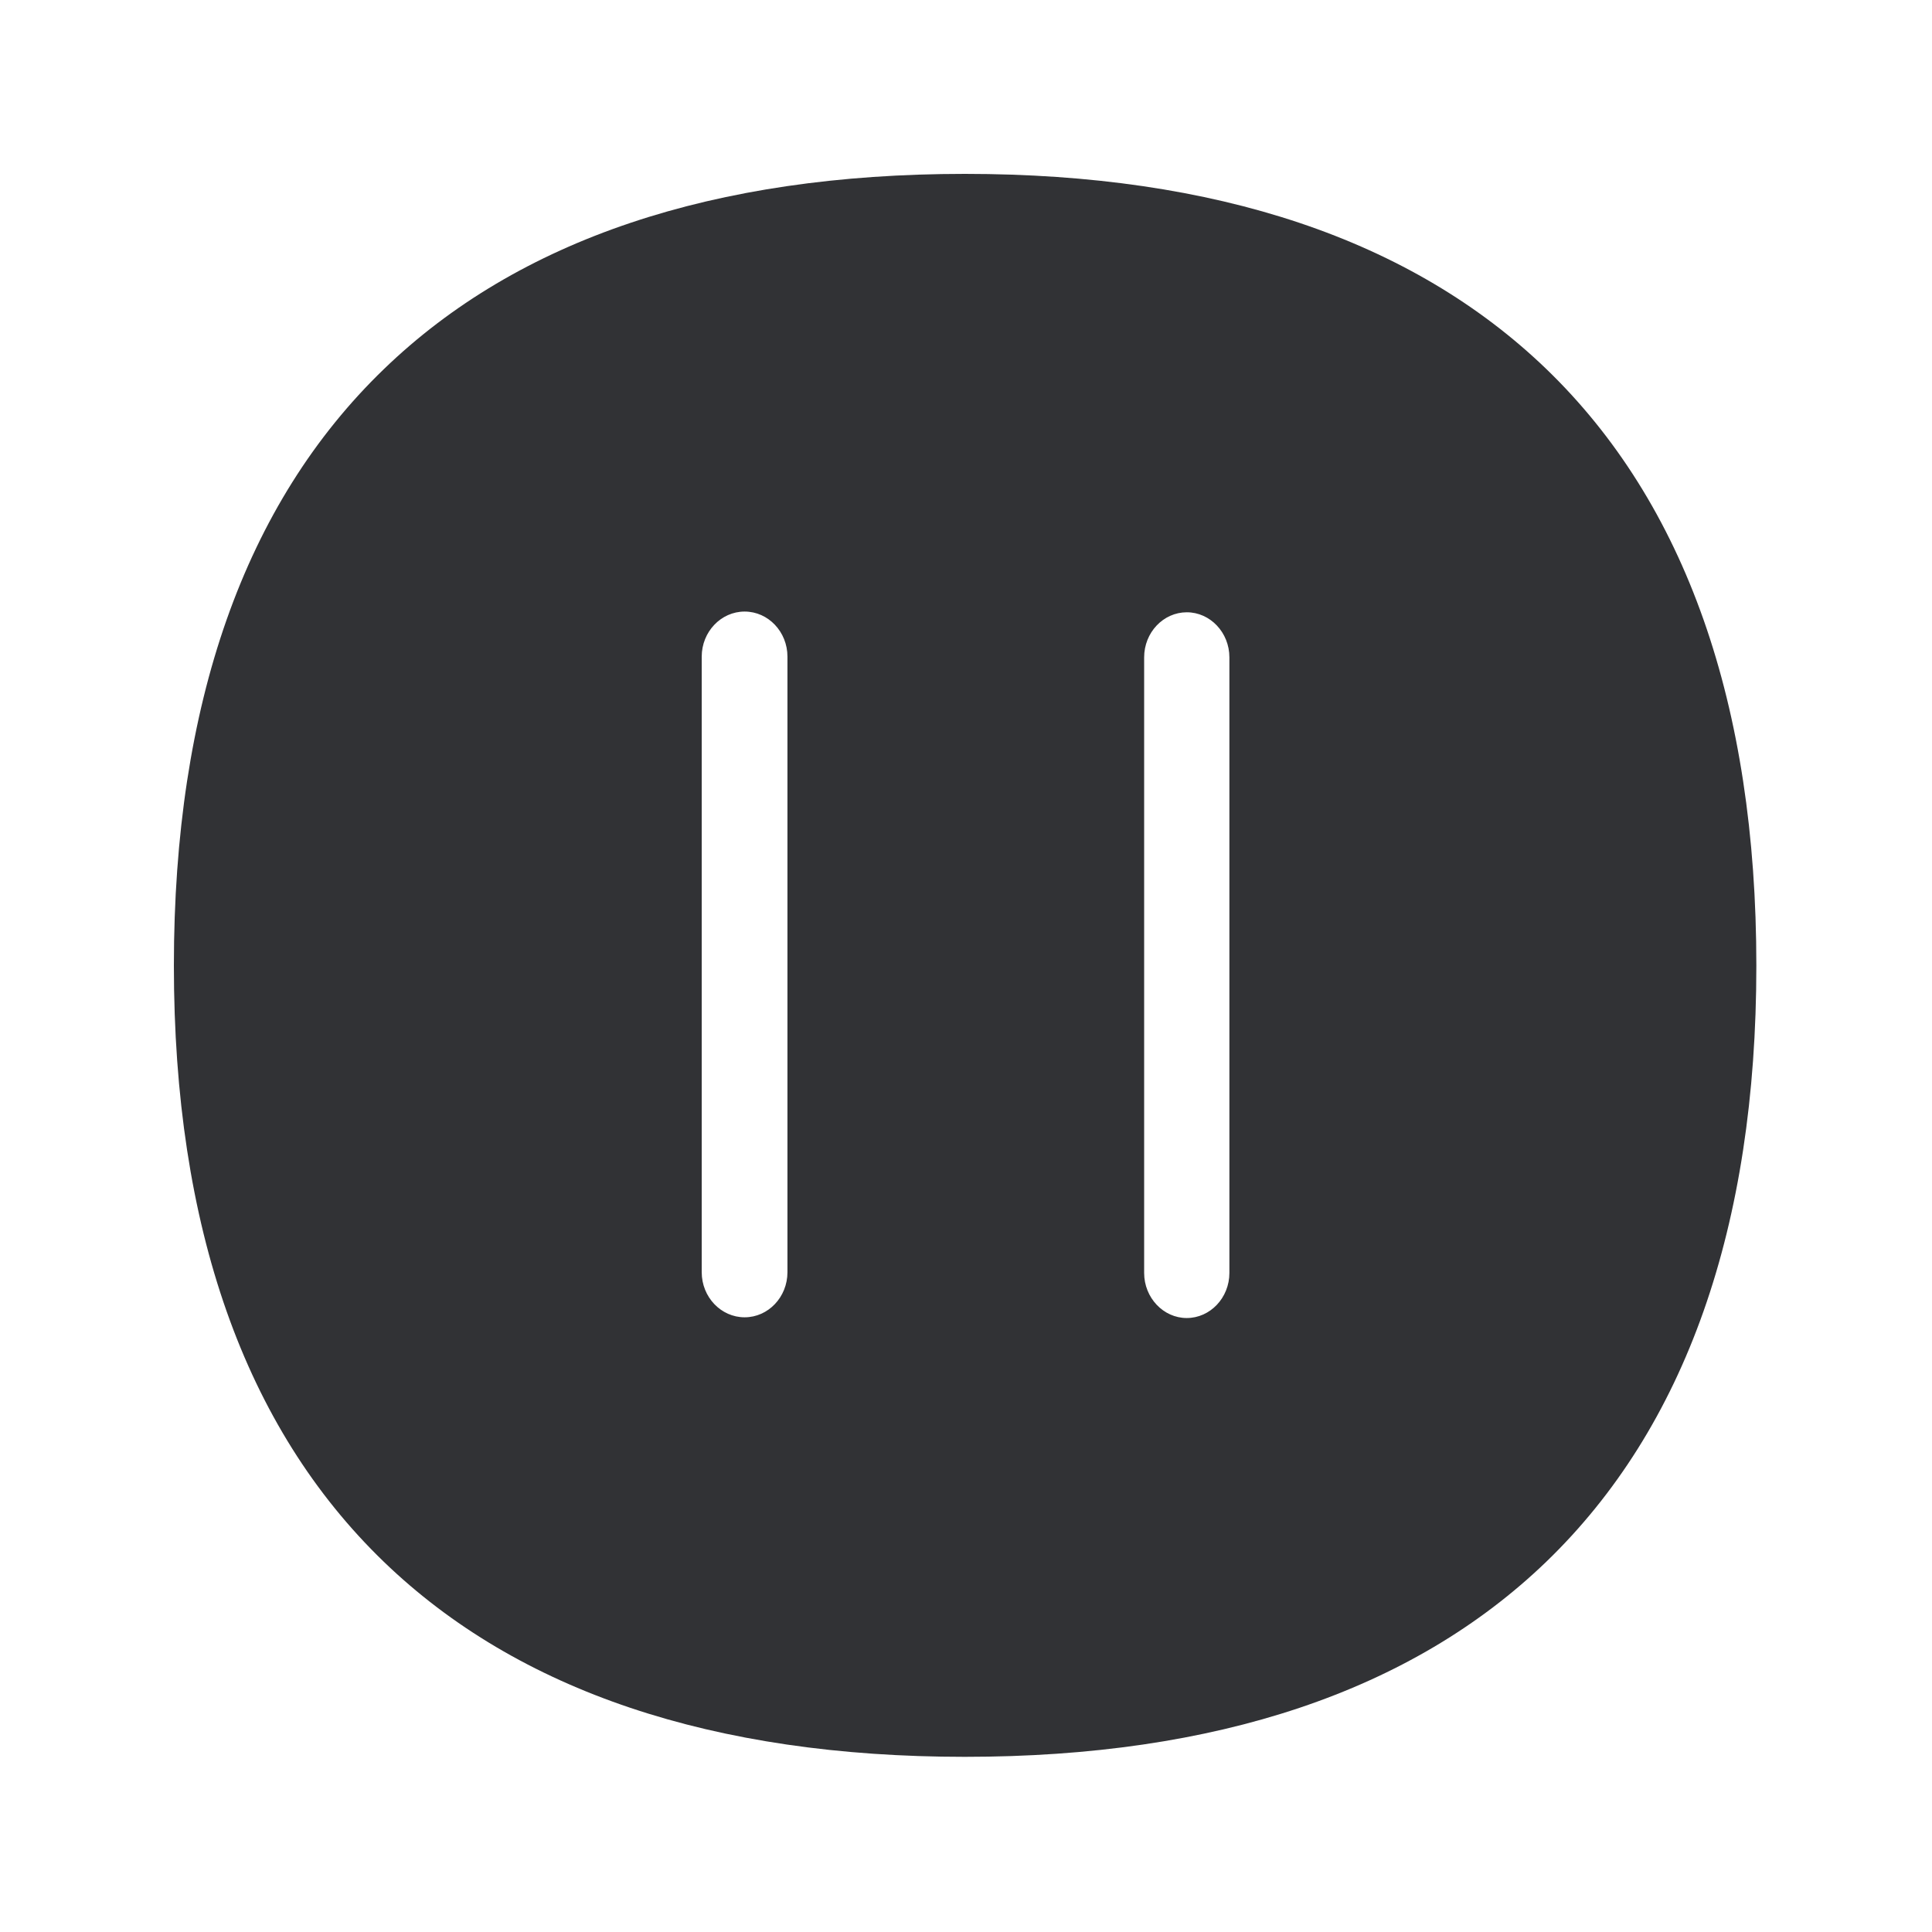
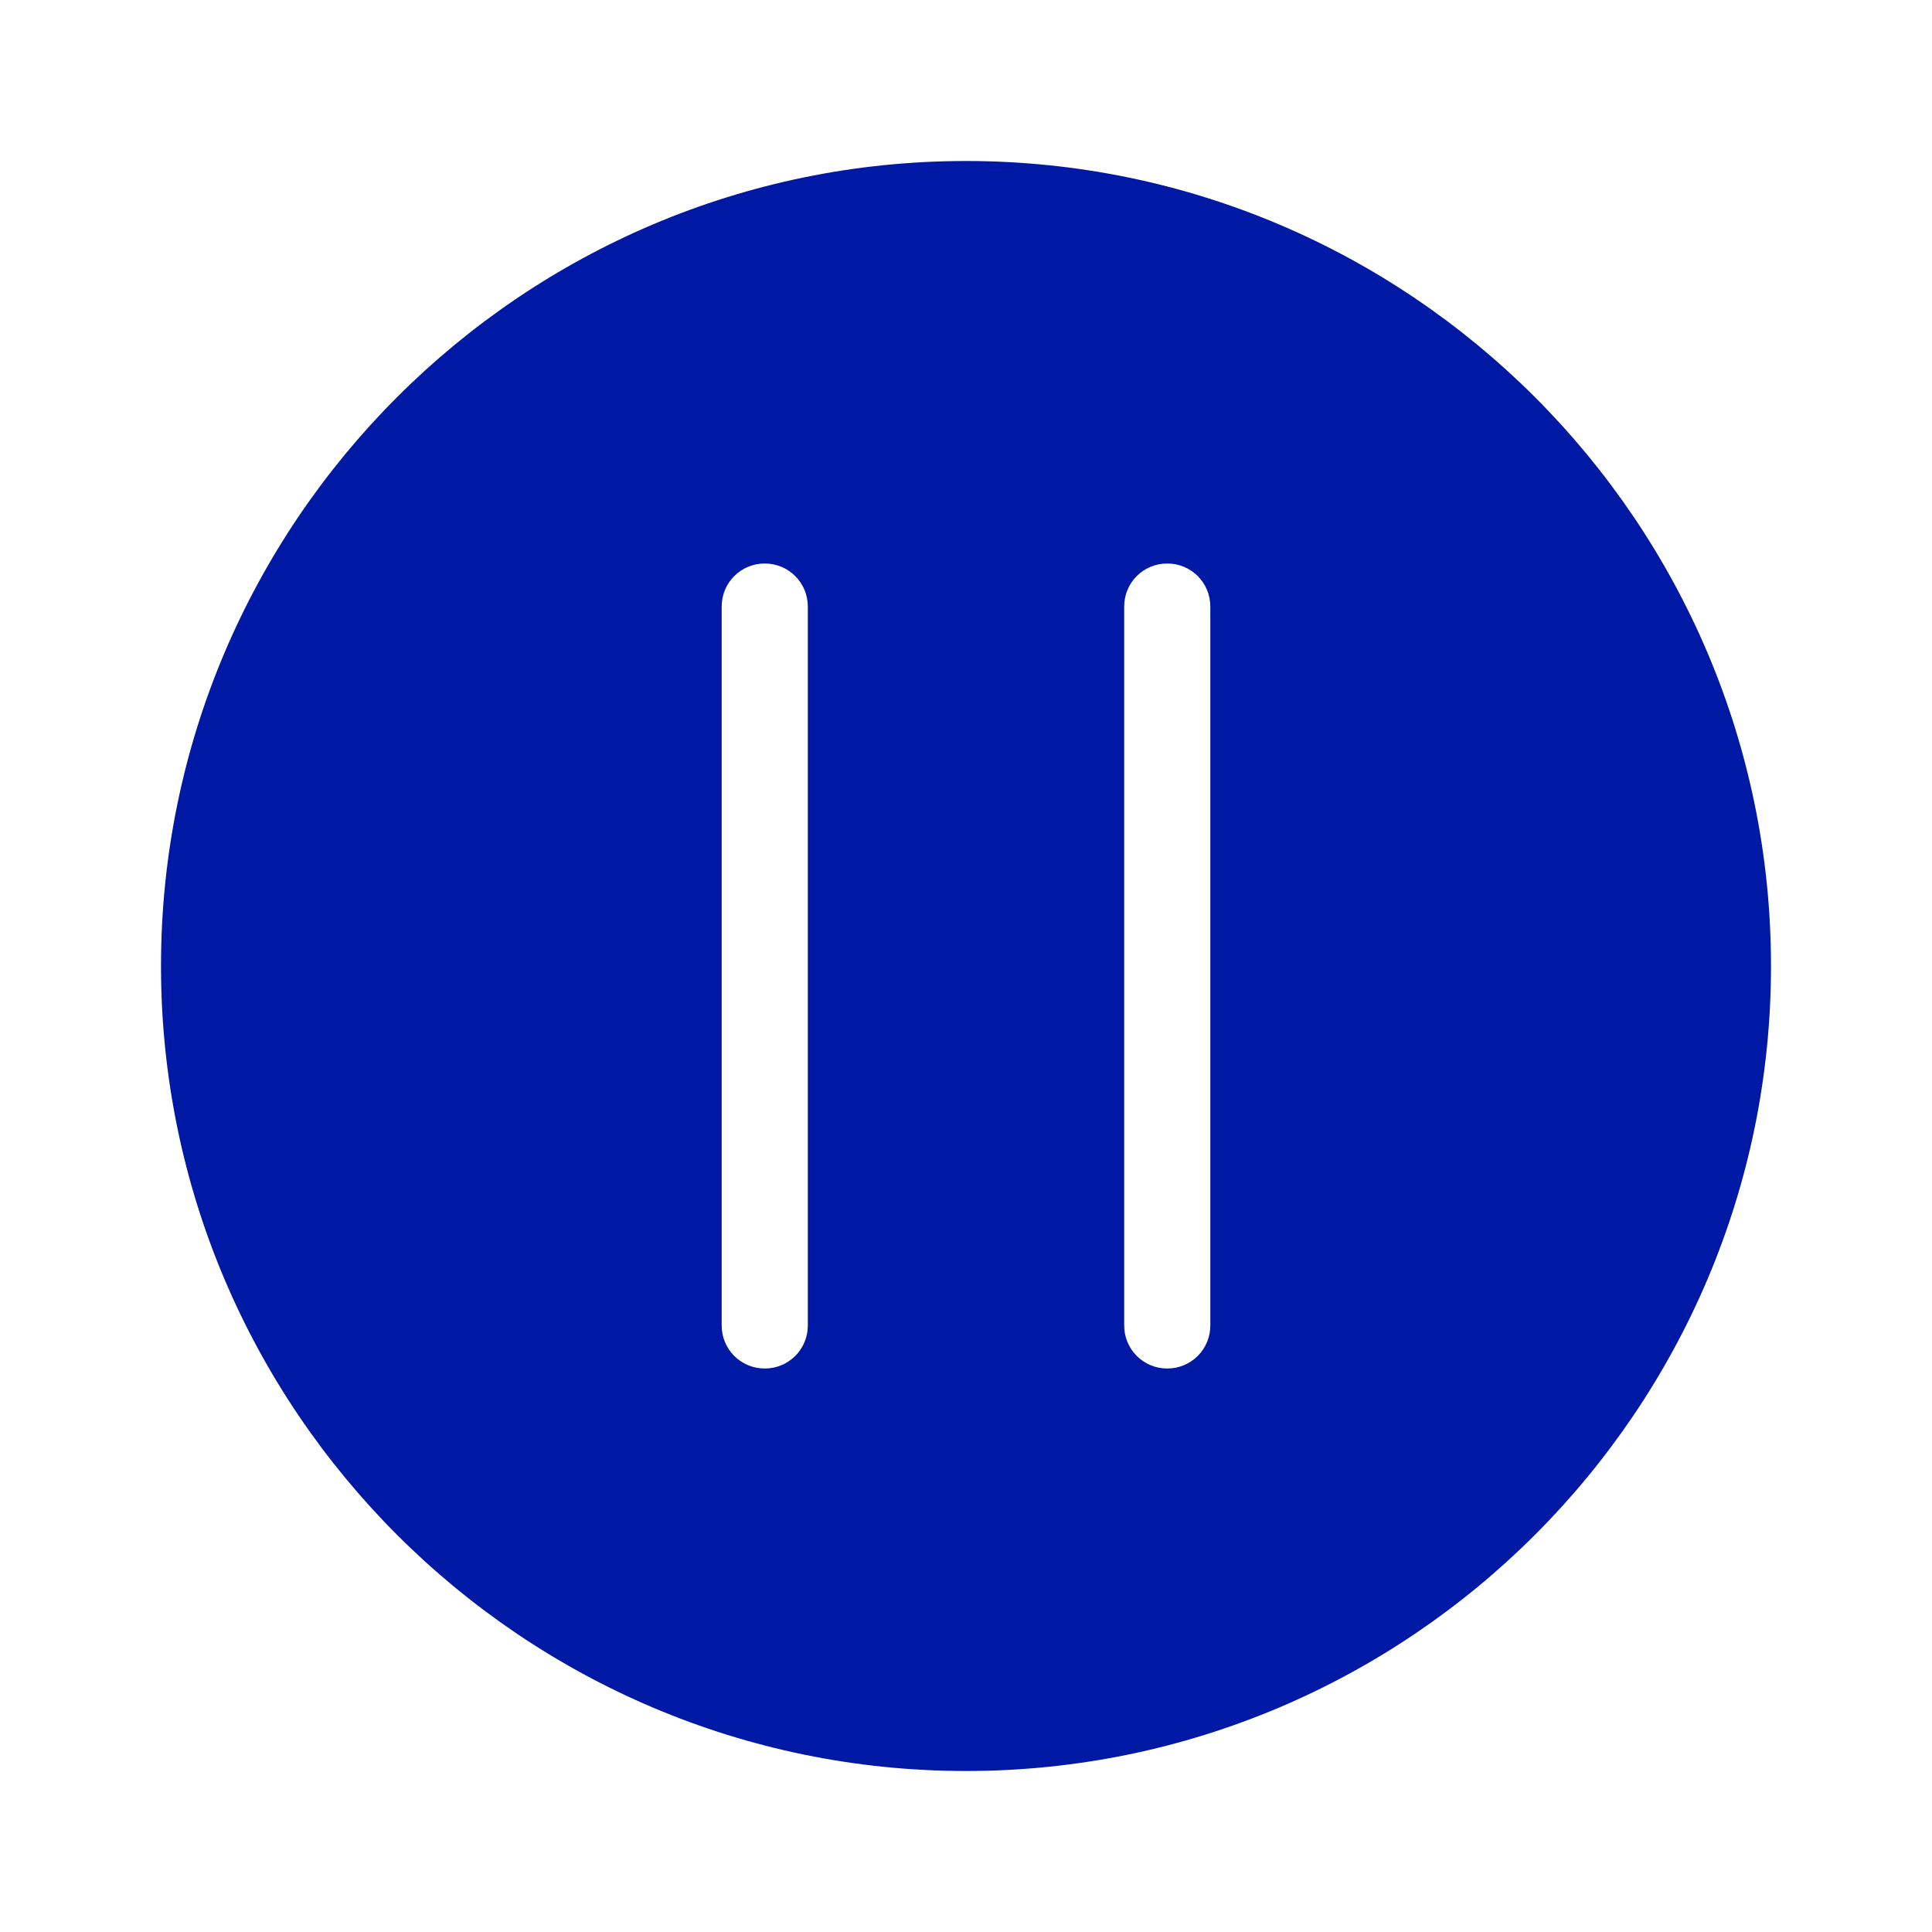
<svg xmlns="http://www.w3.org/2000/svg" width="24" height="24">
-   <path d="M19.208 4.583c-1.67-1.608-4.098-2.423-7.222-2.423-3.123 0-5.551.815-7.218 2.426-1.731 1.67-2.608 4.162-2.608 7.409 0 3.246.877 5.736 2.608 7.406 1.667 1.608 4.095 2.423 7.218 2.423 3.124 0 5.552-.815 7.222-2.423 1.73-1.67 2.61-4.16 2.61-7.406 0-3.247-.88-5.743-2.61-7.412ZM9.782 15.804c0 .308-.238.56-.532.56-.294 0-.533-.252-.533-.56V8.157c0-.308.239-.56.533-.56.294 0 .532.252.532.56v7.647Zm5.49.009c0 .308-.238.56-.53.56-.29 0-.529-.252-.529-.56V8.166c0-.309.238-.56.53-.56.29 0 .529.251.529.56v7.647Z" fill="#313235" fill-rule="nonzero" />
+   <path d="M12 2C6.488 2 2 6.488 2 12s4.488 10 10 10 10-4.488 10-10S17.512 2 12 2Zm-1.965 14.465A.533.533 0 0 1 9.5 17a.533.533 0 0 1-.535-.535v-8.93c0-.297.238-.535.535-.535.297 0 .535.238.535.535v8.93Zm5 0A.533.533 0 0 1 14.5 17a.533.533 0 0 1-.535-.535v-8.93c0-.297.238-.535.535-.535.297 0 .535.238.535.535v8.93Z" fill="#0019A5" fill-rule="nonzero" />
</svg>
